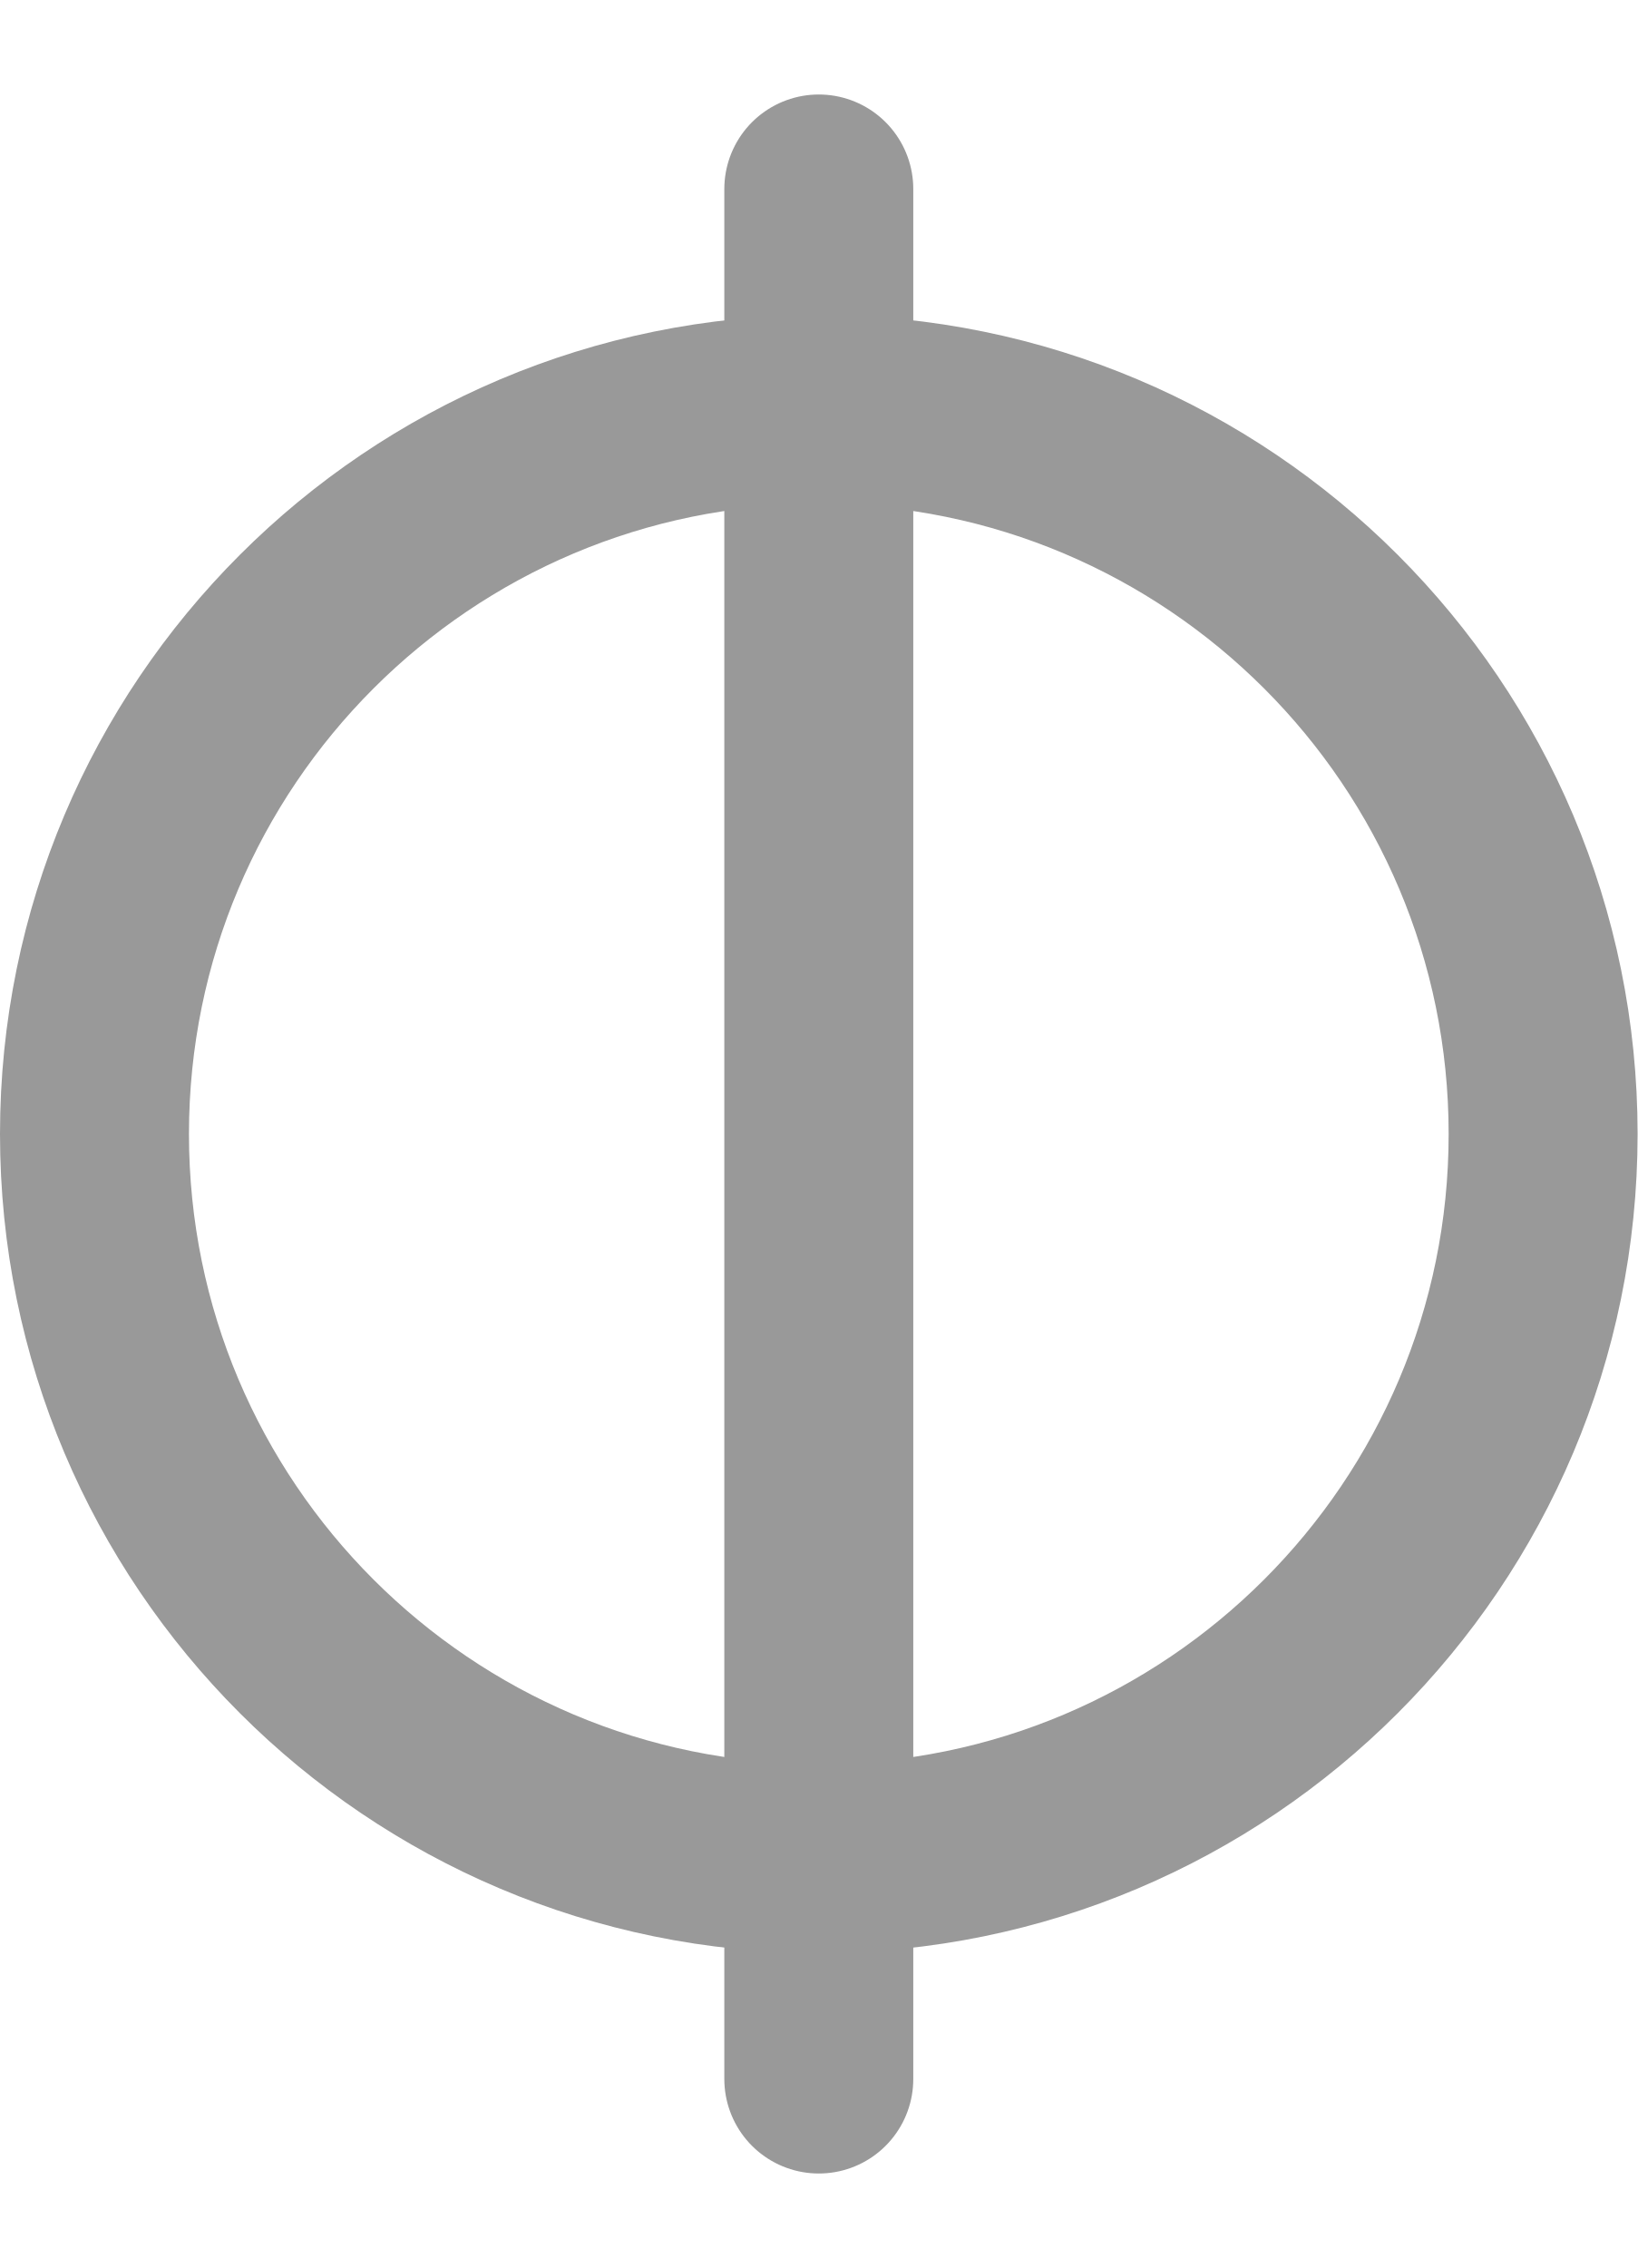
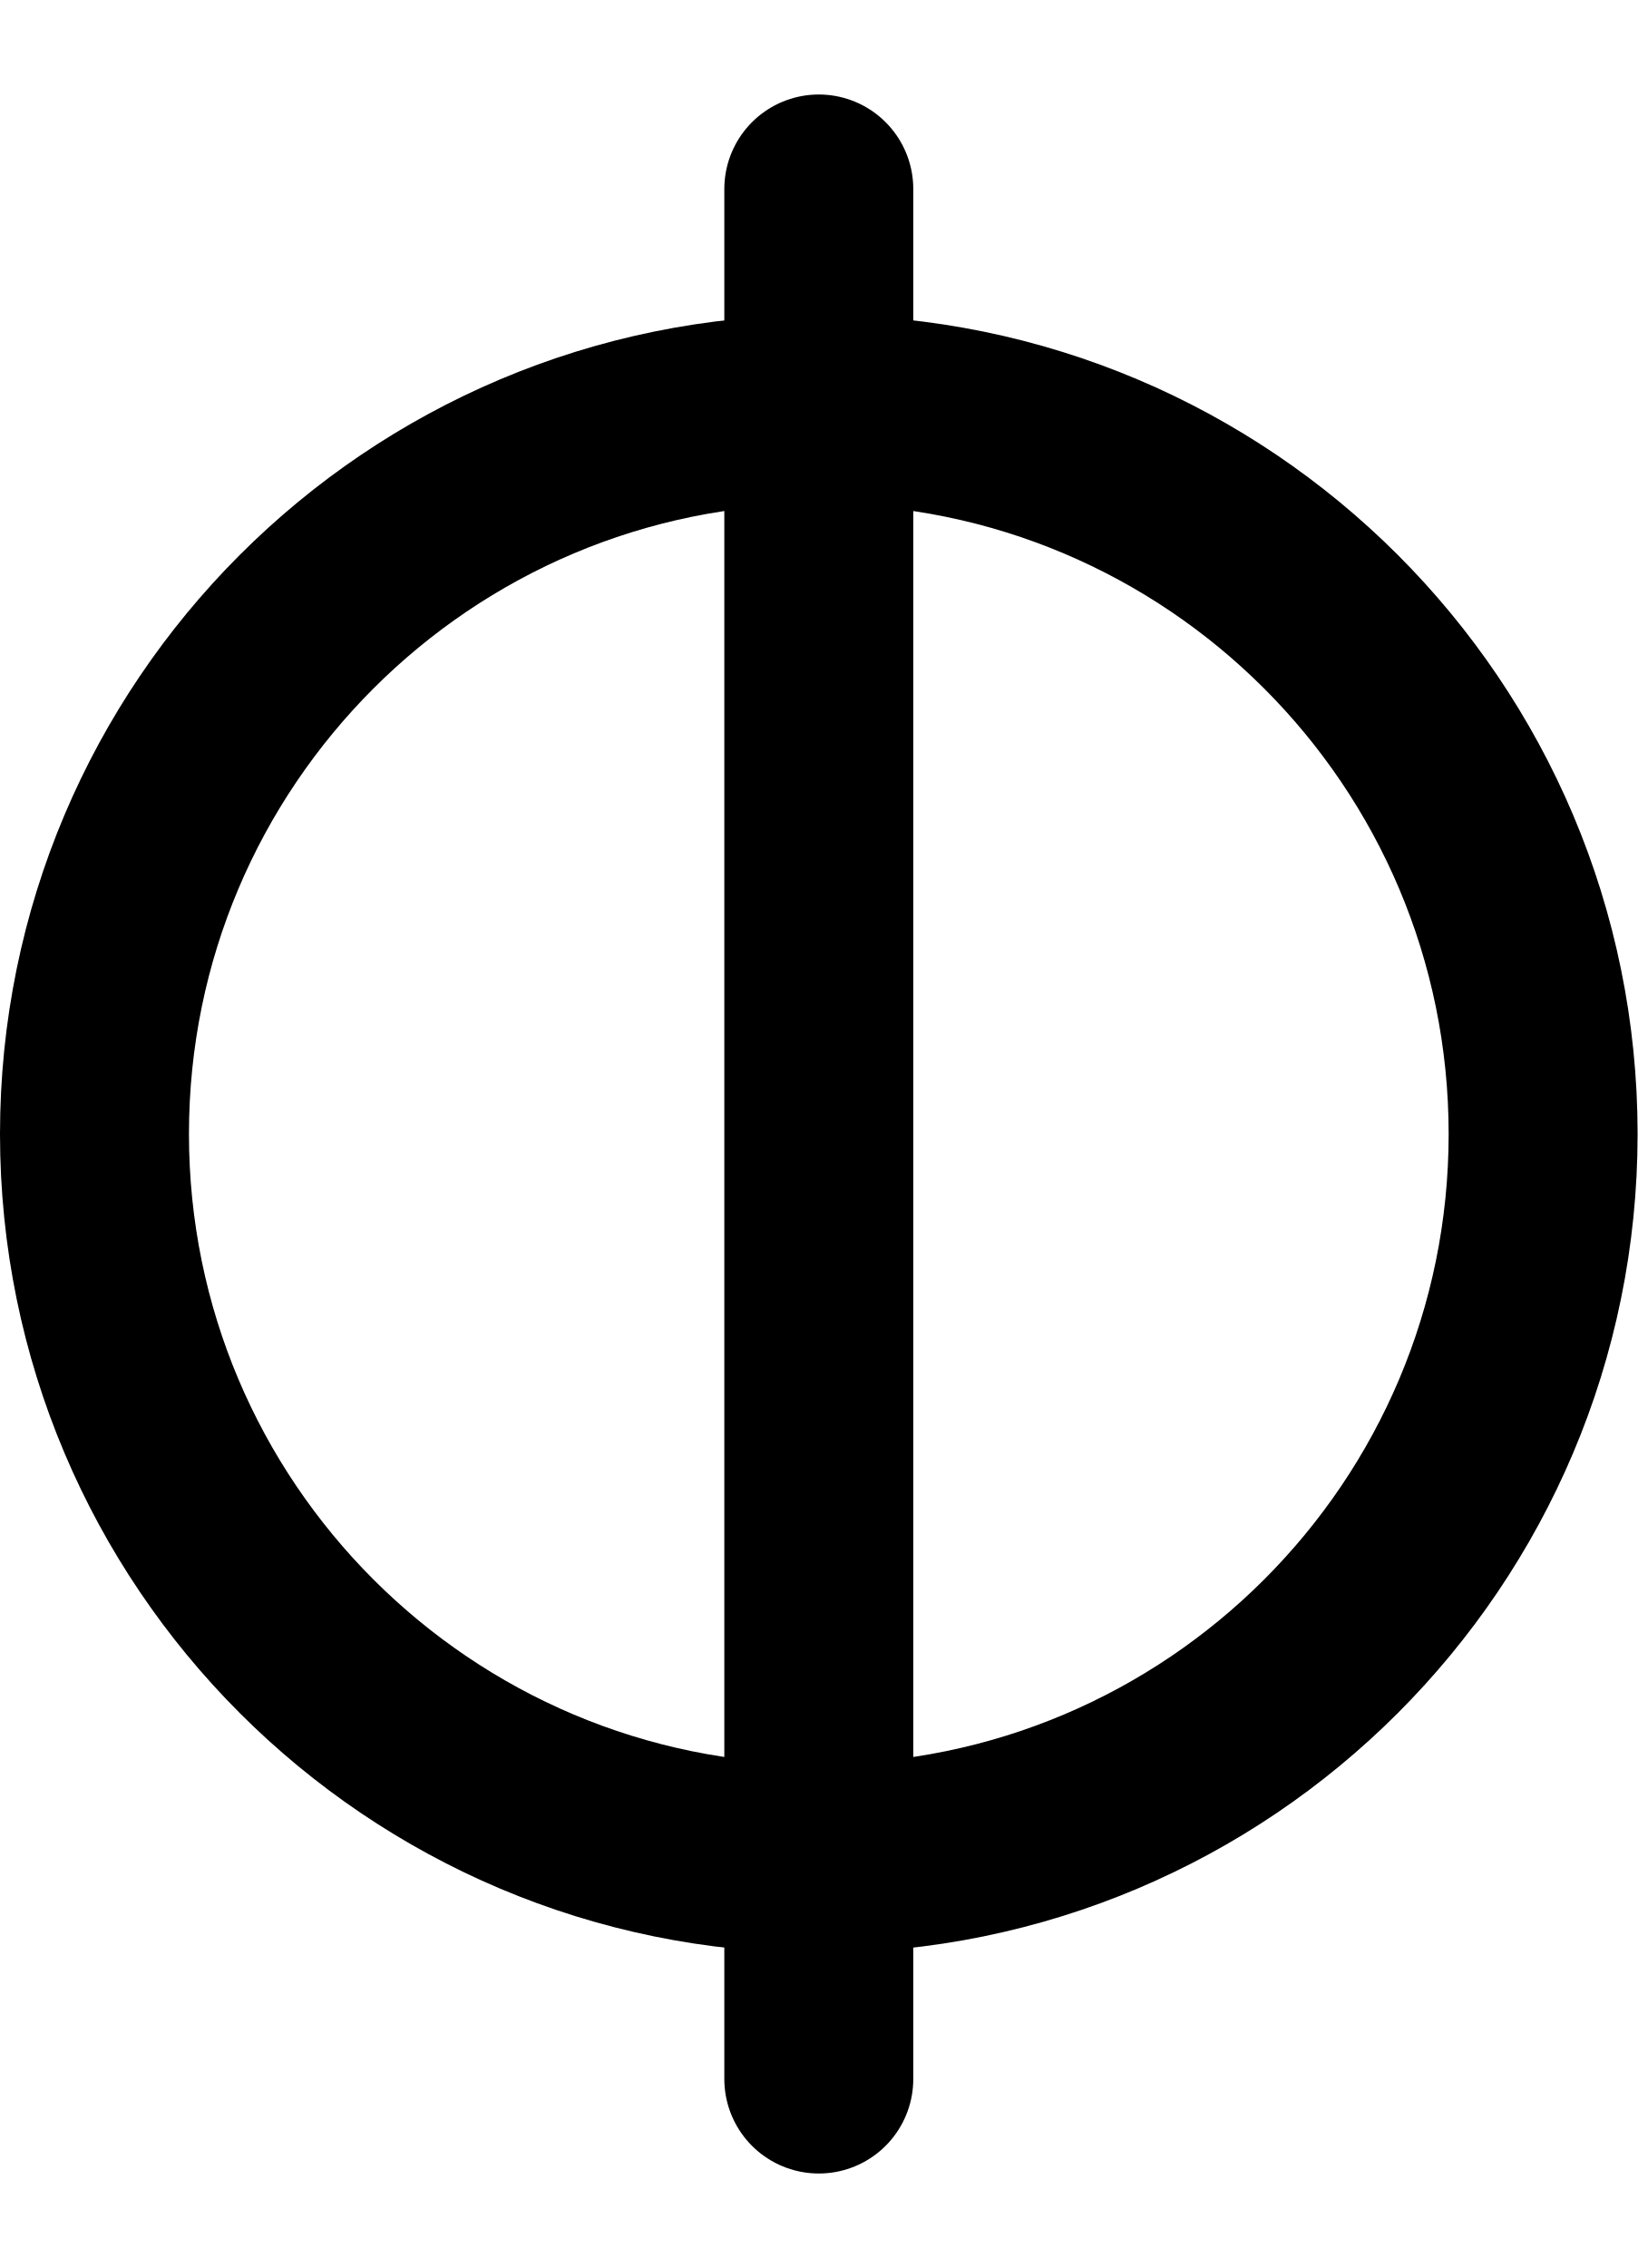
<svg xmlns="http://www.w3.org/2000/svg" version="1.0" id="EtruscanArchaicPh-01" x="0px" y="0px" width="130" height="180">
-   <circle fill="none" stroke="#999" stroke-width="15" stroke-linecap="round" stroke-linejoin="round" cx="65.0" cy="90.0" r="57.5" />
-   <line fill="none" stroke="#999" stroke-width="15" stroke-linecap="round" stroke-linejoin="round" x1="65.0" y1="15" x2="65.0" y2="165" />
+   <circle fill="none" stroke="#000" stroke-width="15" stroke-linecap="round" stroke-linejoin="round" cx="65.0" cy="90.0" r="57.5" />
+   <line fill="none" stroke="#000" stroke-width="15" stroke-linecap="round" stroke-linejoin="round" x1="65.0" y1="15" x2="65.0" y2="165" />
</svg>
